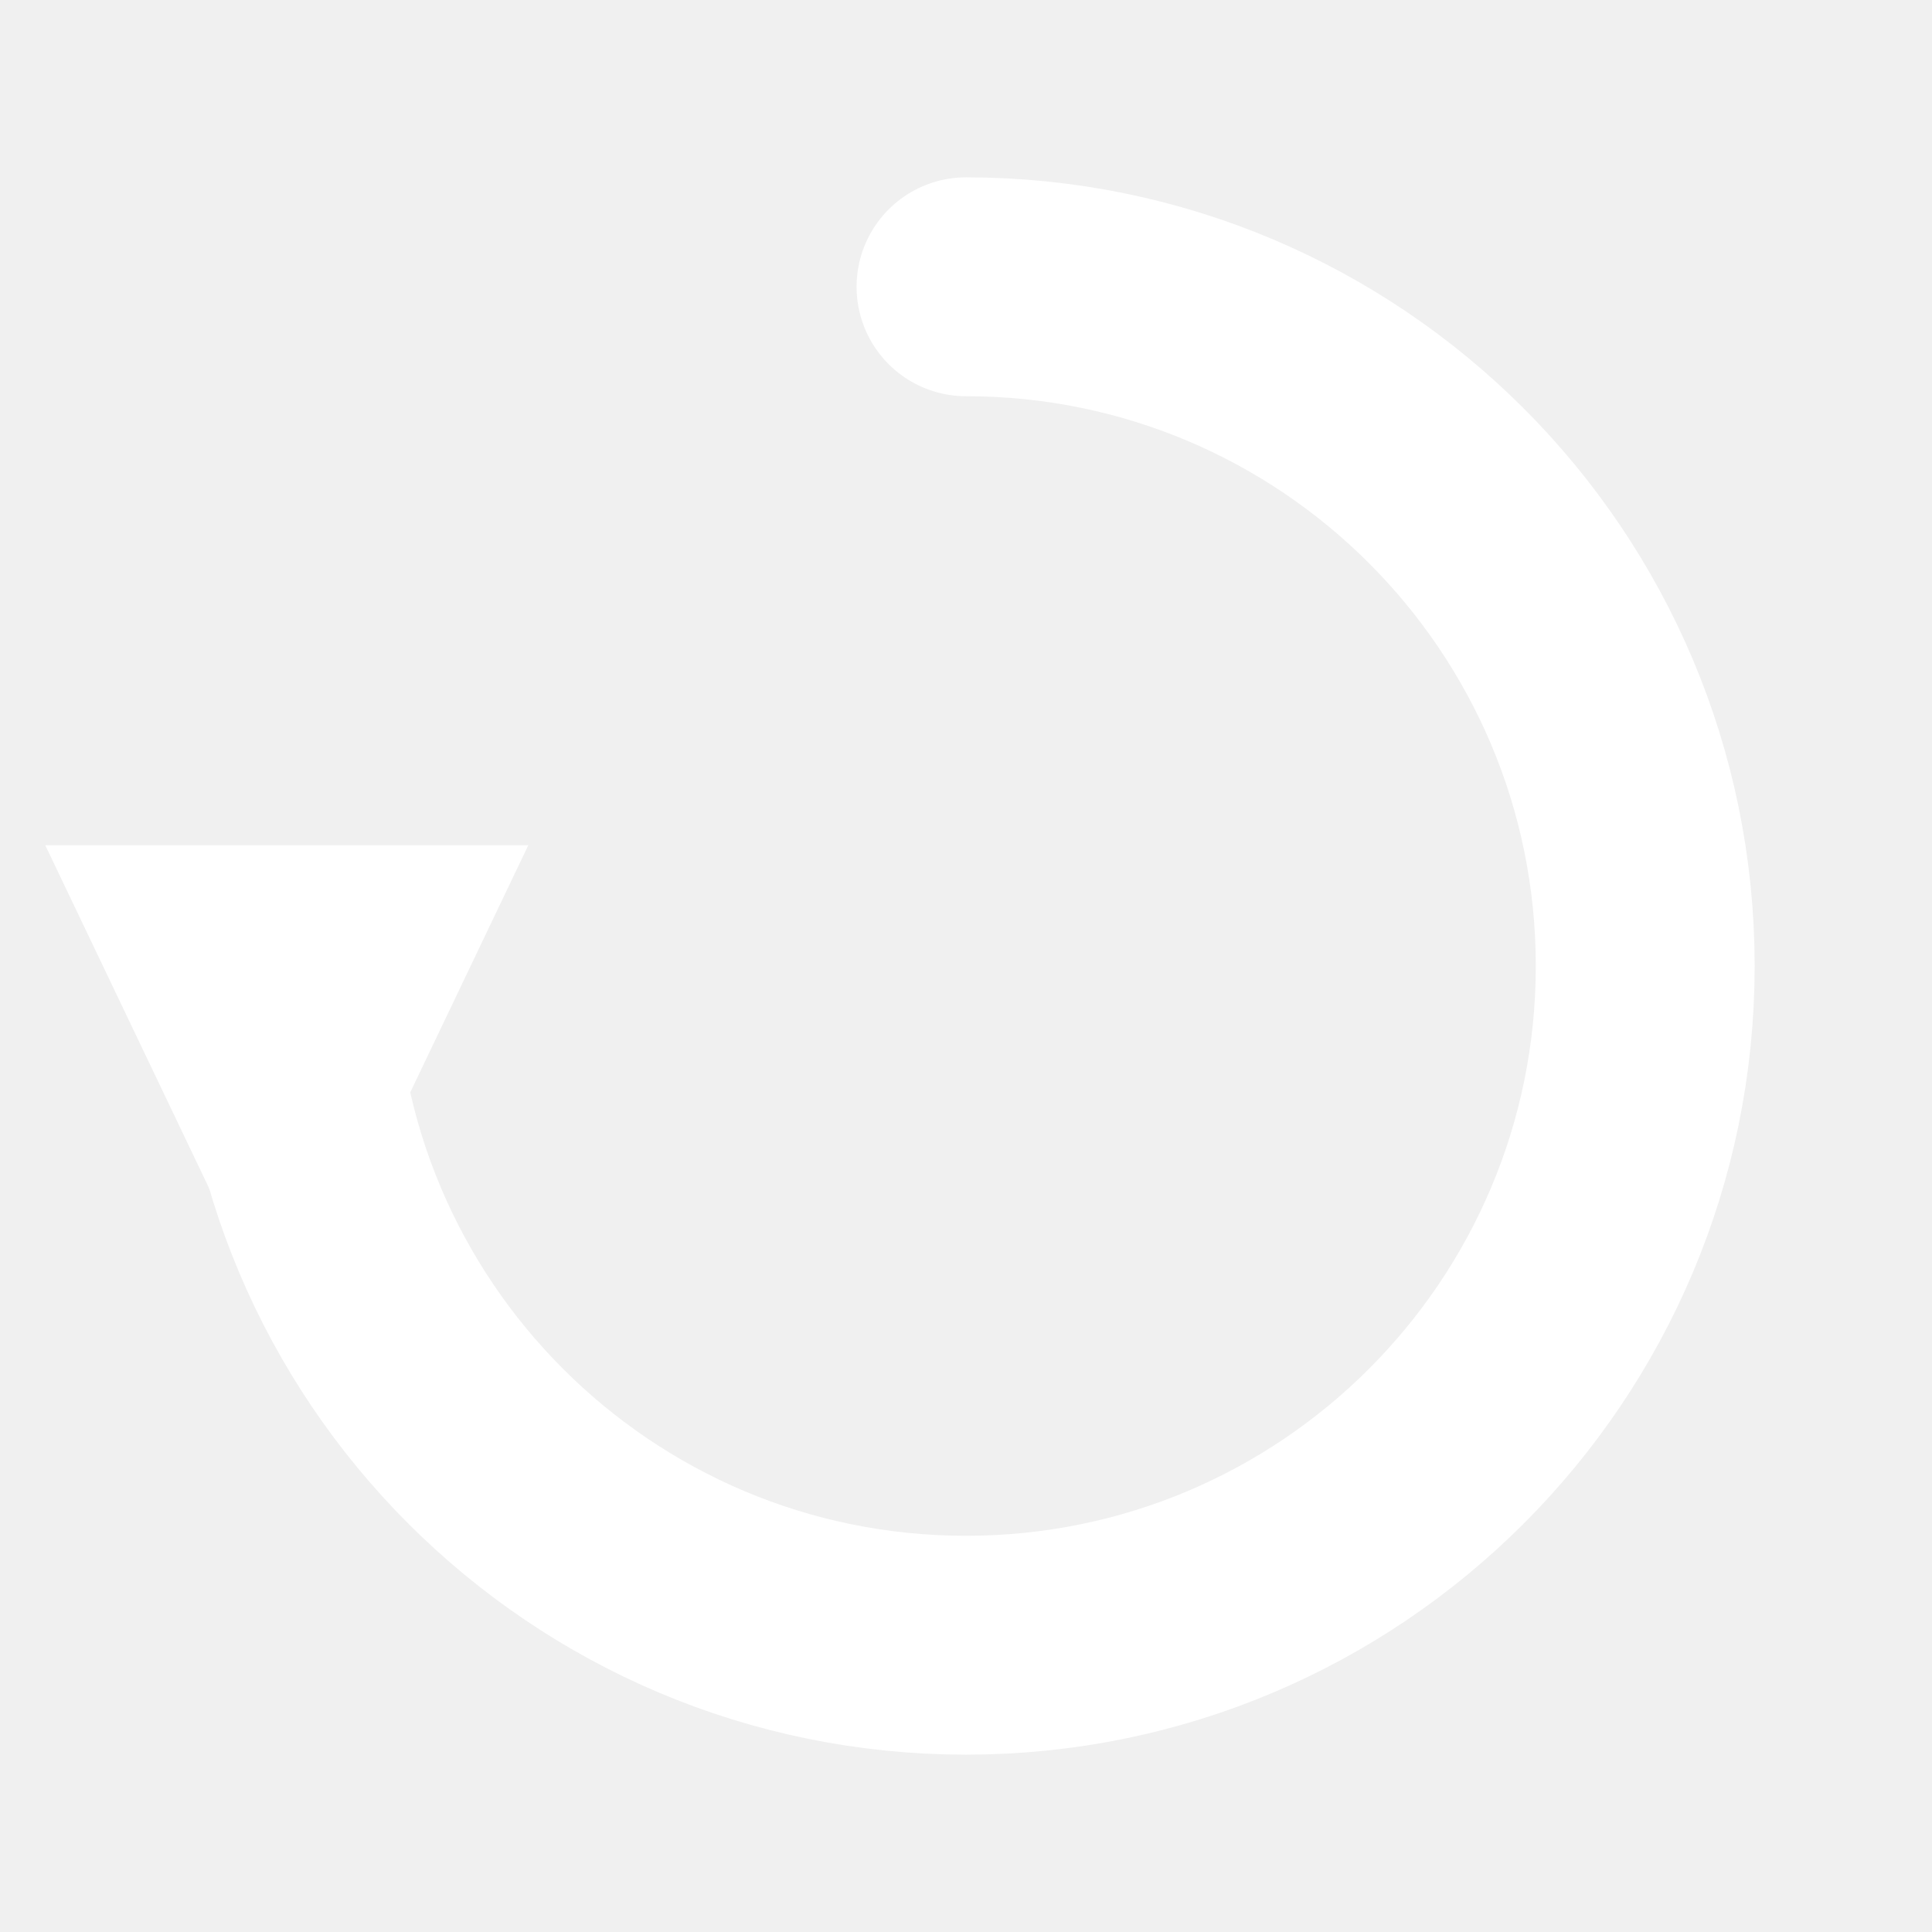
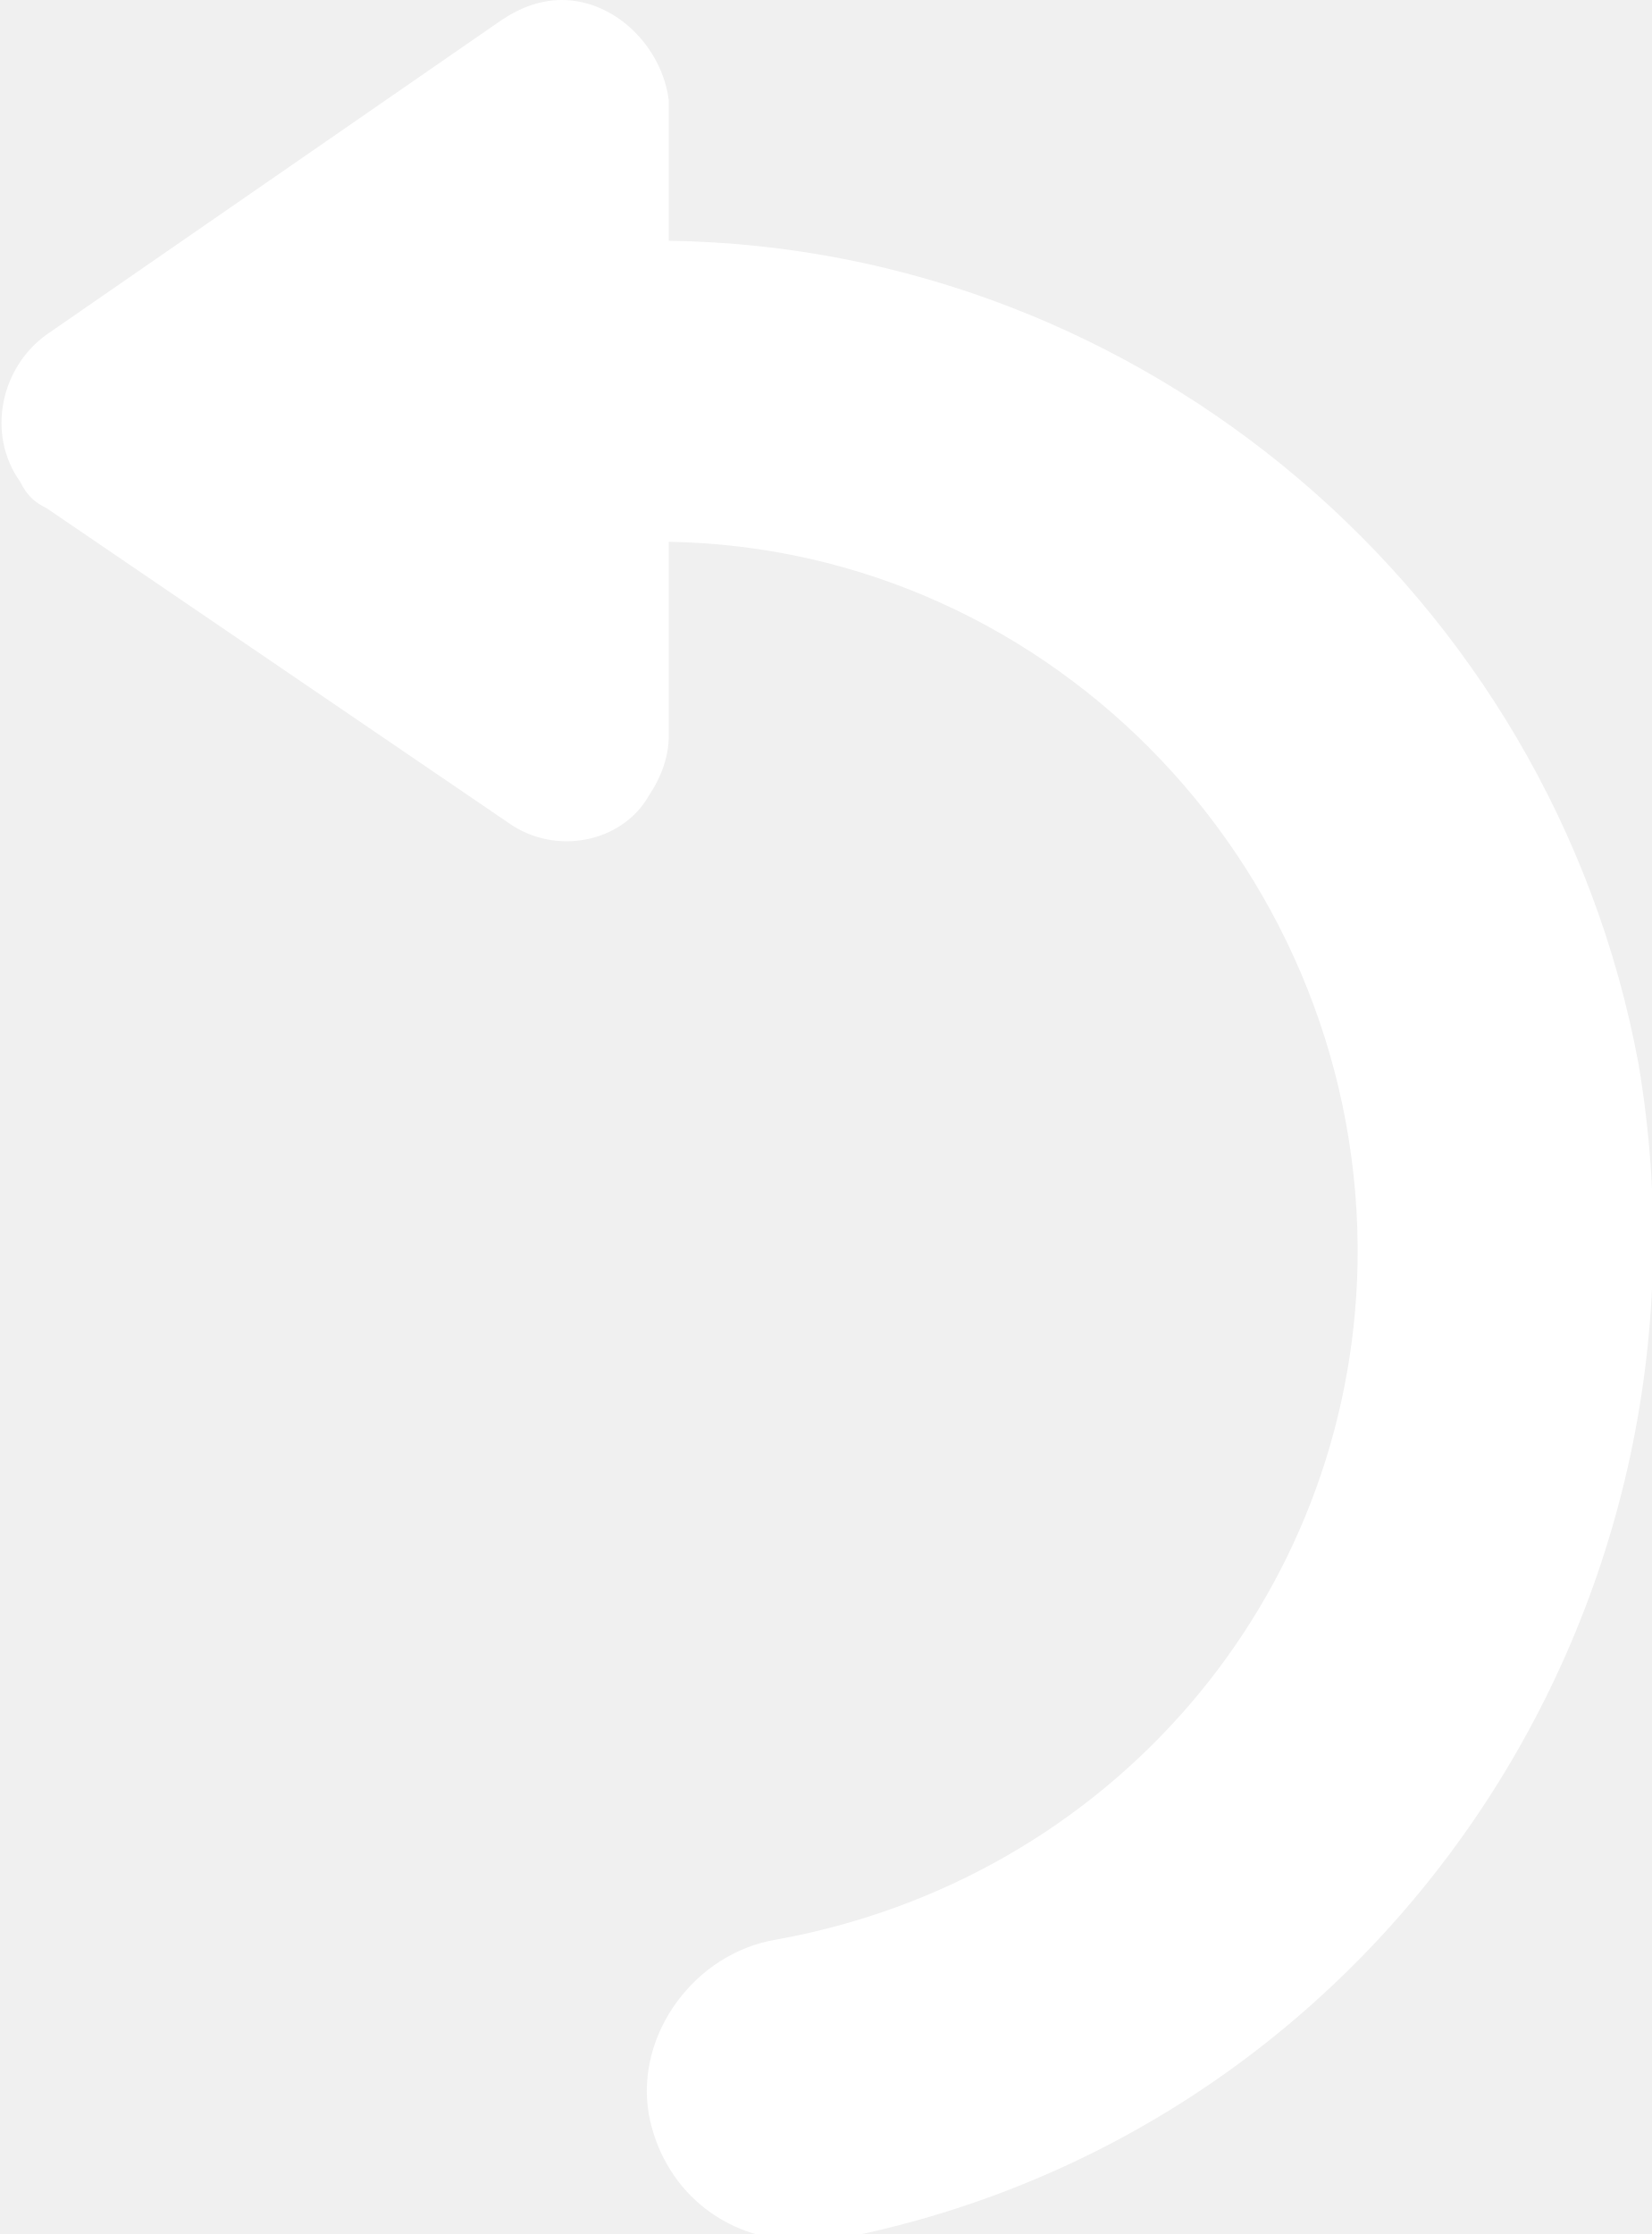
- <svg xmlns="http://www.w3.org/2000/svg" width="512" height="512" viewBox="0 0 512 512">
-   <path d="M 256 76 A 180 180 0 1 1 76 256" stroke="white" stroke-width="58" fill="none" stroke-linecap="round" />
-   <polygon points="76,358 12,224 140,224" fill="white" />
+ <svg xmlns="http://www.w3.org/2000/svg" version="1.1" id="Layer_1" x="0px" y="0px" viewBox="0 0 24.7 33.4" style="enable-background:new 0 0 24.7 33.4;" xml:space="preserve">
+   <style type="text/css">
+ 	.st0{fill:white;}
+ </style>
+   <g>
+     <g>
+       <g id="Icons">
+         <path class="st0" d="M24.5,15.9c-1.3-7-7.4-12.2-14.5-12.3V1.5C9.9,0.7,9.2,0,8.4,0C8.1,0,7.8,0.1,7.5,0.3L0.7,5     C0,5.5-0.2,6.5,0.3,7.2c0.1,0.2,0.2,0.3,0.4,0.4l6.9,4.7c0.7,0.5,1.7,0.3,2.1-0.4c0.2-0.3,0.3-0.6,0.3-0.9V8.1     c5.8,0.1,10.4,5,10.3,10.8c-0.1,5-3.7,9.2-8.7,10.1c-1.2,0.2-2.1,1.4-1.9,2.6c0.2,1.1,1.1,1.9,2.3,1.9c0.1,0,0.3,0,0.4,0     C20.5,32,25.9,24.2,24.5,15.9C24.5,16,24.5,15.9,24.5,15.9z" />
+       </g>
+     </g>
+   </g>
</svg>
